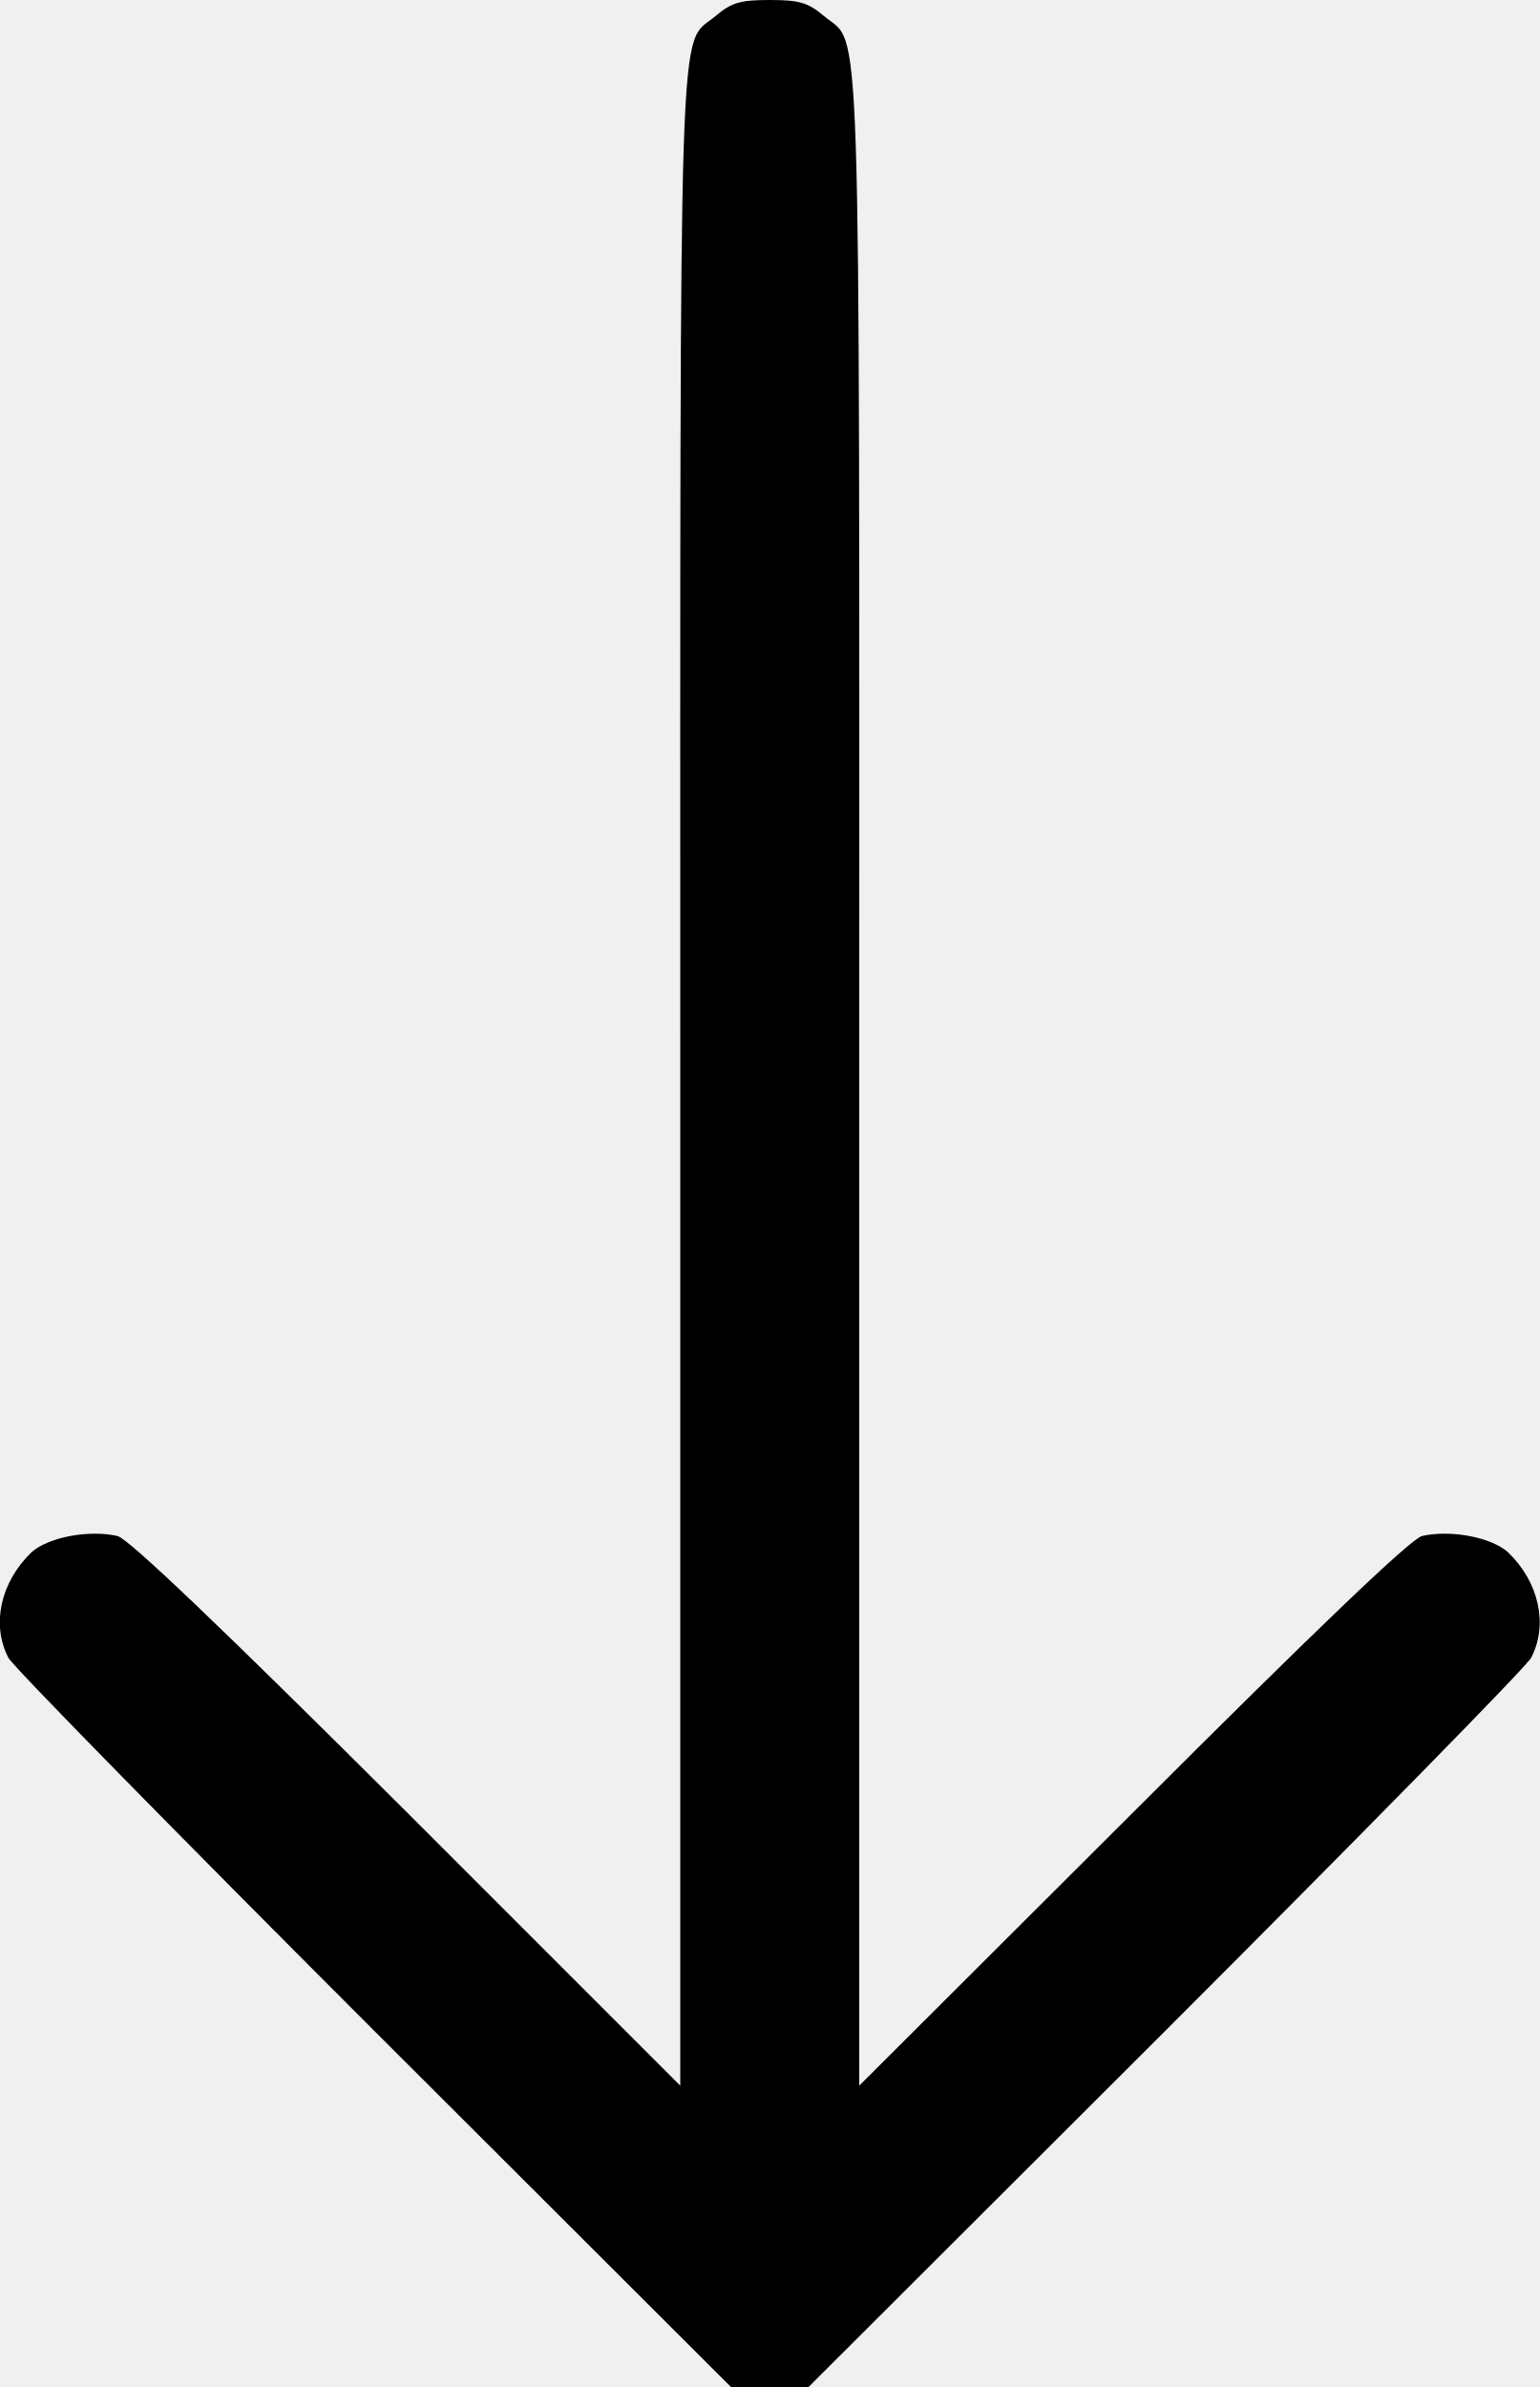
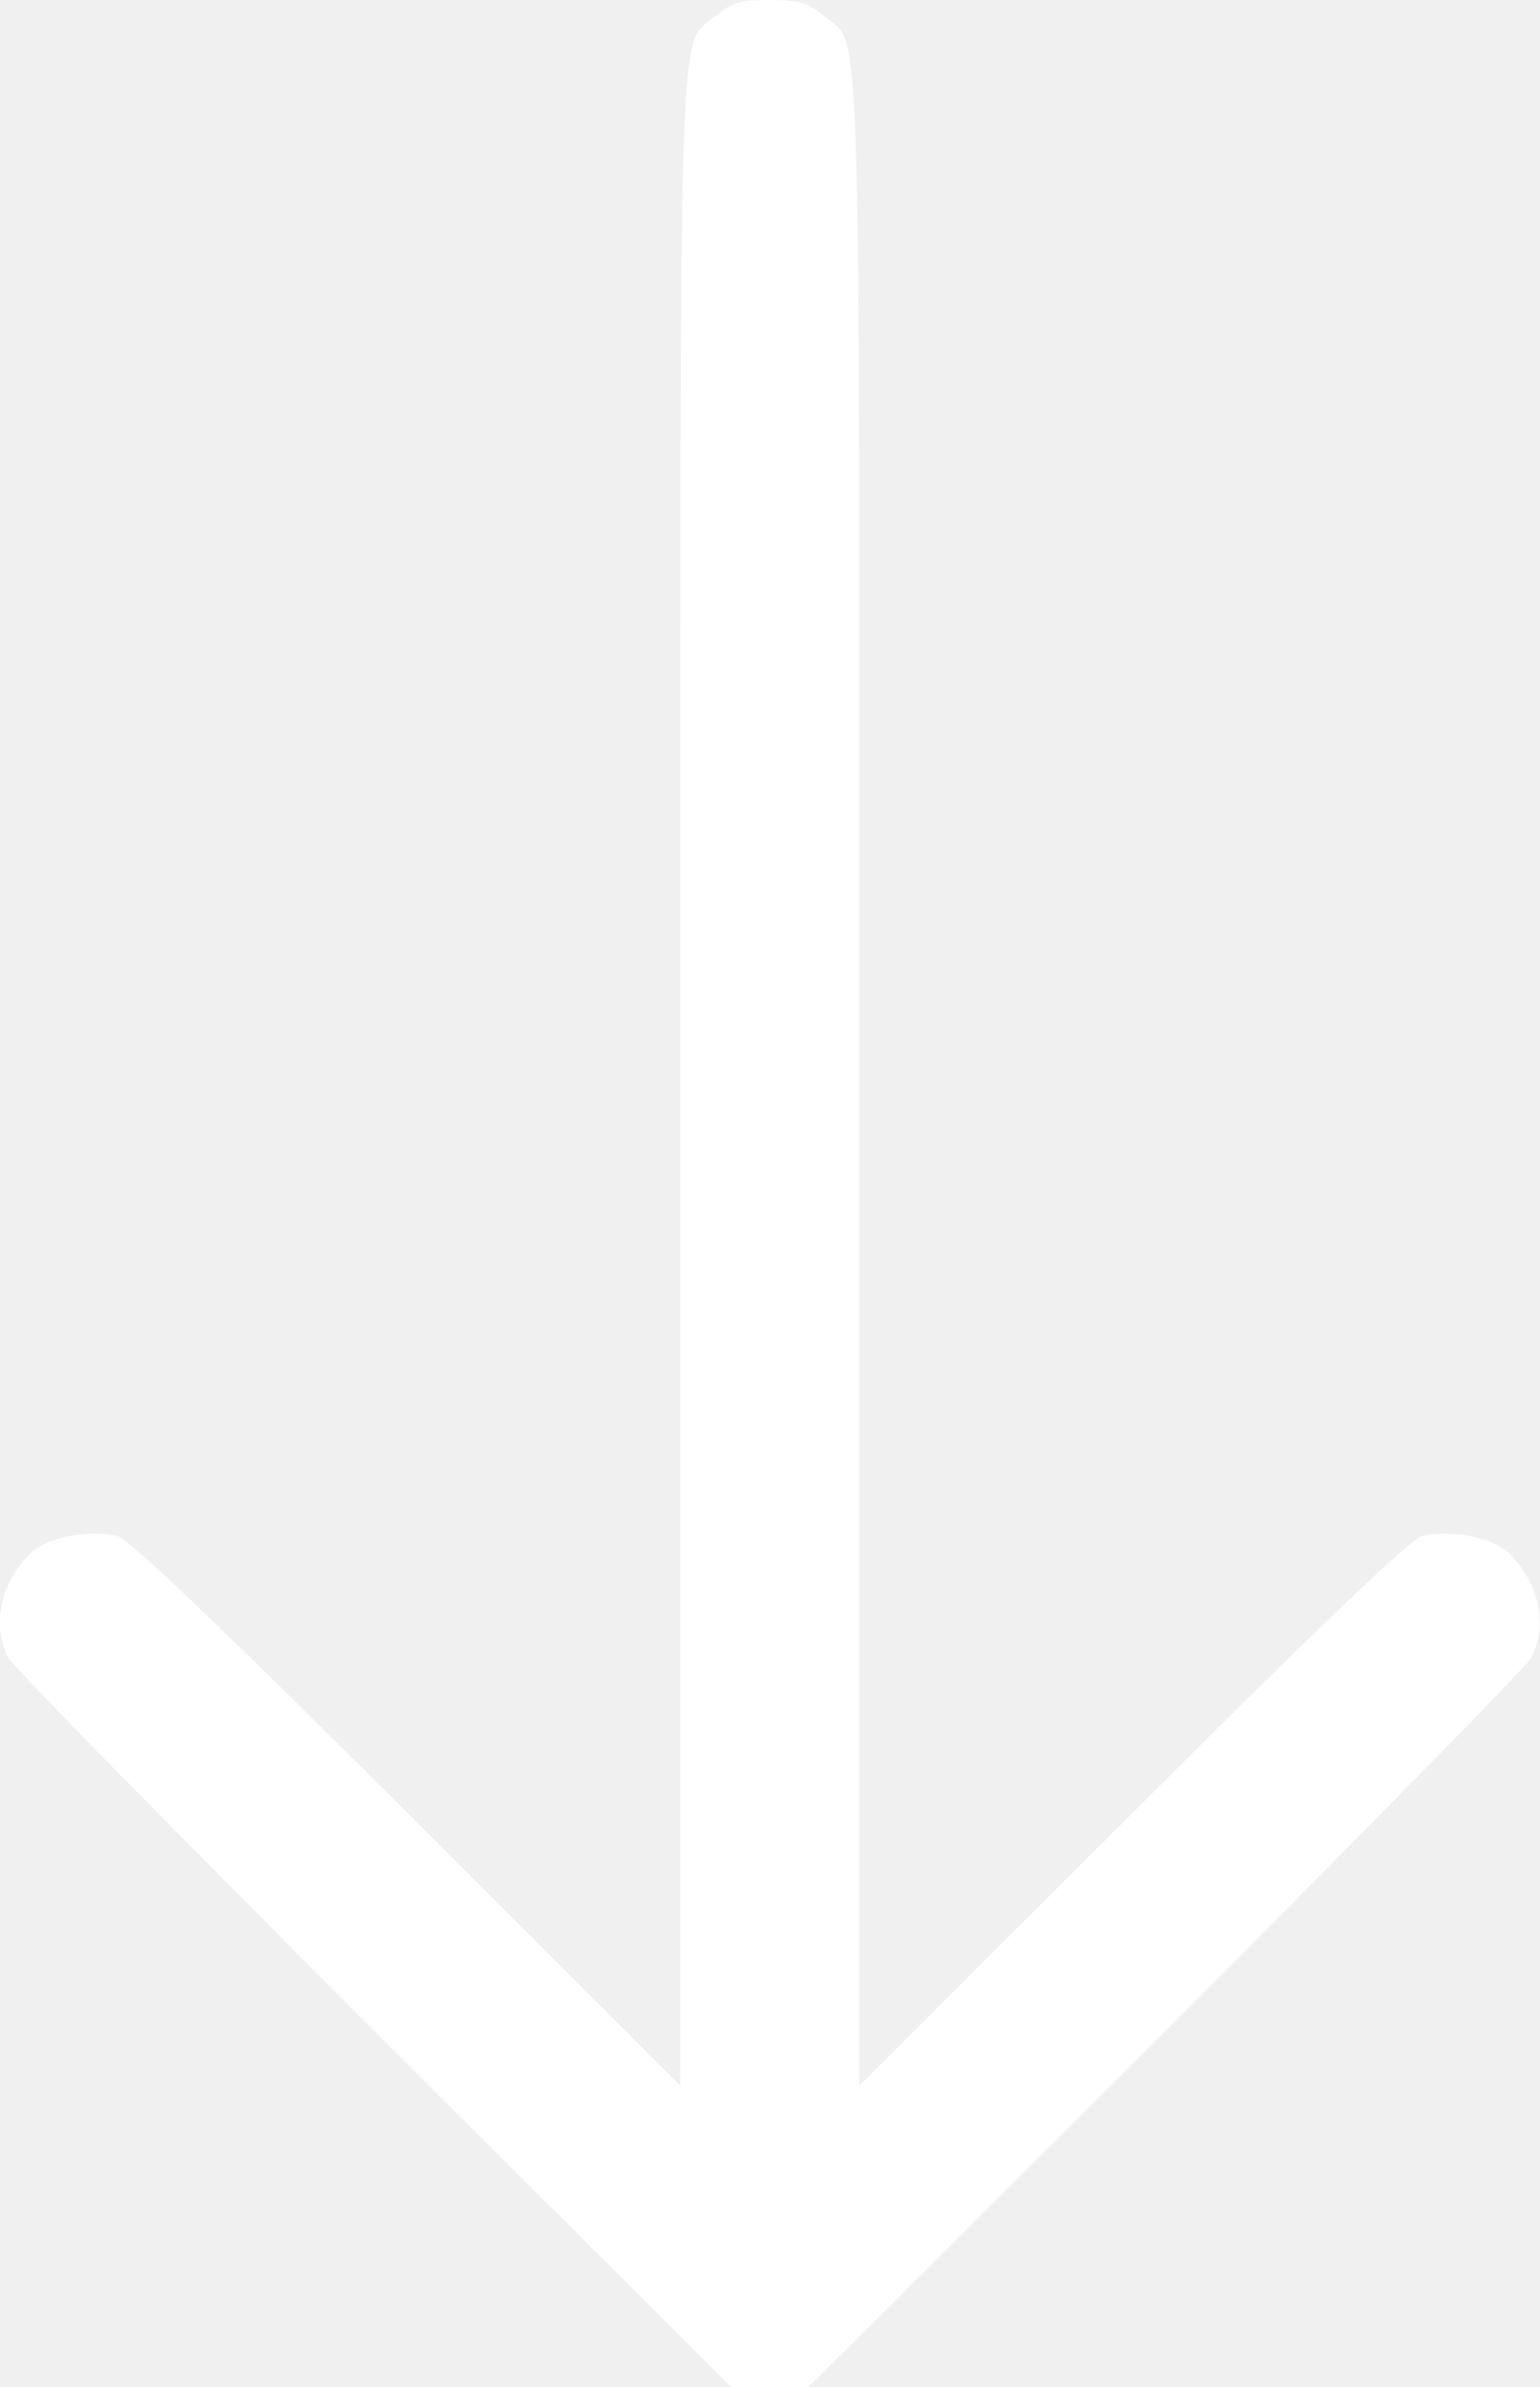
<svg xmlns="http://www.w3.org/2000/svg" version="1.0" width="258pt" height="400pt" viewBox="0 0 258 400" preserveAspectRatio="xMidYMid meet">
  <g transform="translate(0,400) scale(0.1,-0.1)" stroke="none">
-     <path d="M1199 3973 c-63 -53 -59 66 -59 -1780 l0 -1688 -457 457 c-312 311 -467 459 -486 464 -48 11 -116 -2 -144 -27 -52 -50 -68 -121 -39 -177 8 -15 284 -296 613 -625 l598 -597 65 0 65 0 598 597 c329 329 605 610 613 625 29 56 13 127 -39 177 -28 25 -96 38 -144 27 -19 -5 -174 -153 -485 -464 l-458 -457 0 1688 c0 1846 4 1727 -59 1780 -27 23 -42 27 -91 27 -49 0 -64 -4 -91 -27z" />
+     <path style="fill:#fff;" d="M1199 3973 c-63 -53 -59 66 -59 -1780 l0 -1688 -457 457 c-312 311 -467 459 -486 464 -48 11 -116 -2 -144 -27 -52 -50 -68 -121 -39 -177 8 -15 284 -296 613 -625 l598 -597 65 0 65 0 598 597 c329 329 605 610 613 625 29 56 13 127 -39 177 -28 25 -96 38 -144 27 -19 -5 -174 -153 -485 -464 l-458 -457 0 1688 c0 1846 4 1727 -59 1780 -27 23 -42 27 -91 27 -49 0 -64 -4 -91 -27z" />
  </g>
</svg>
